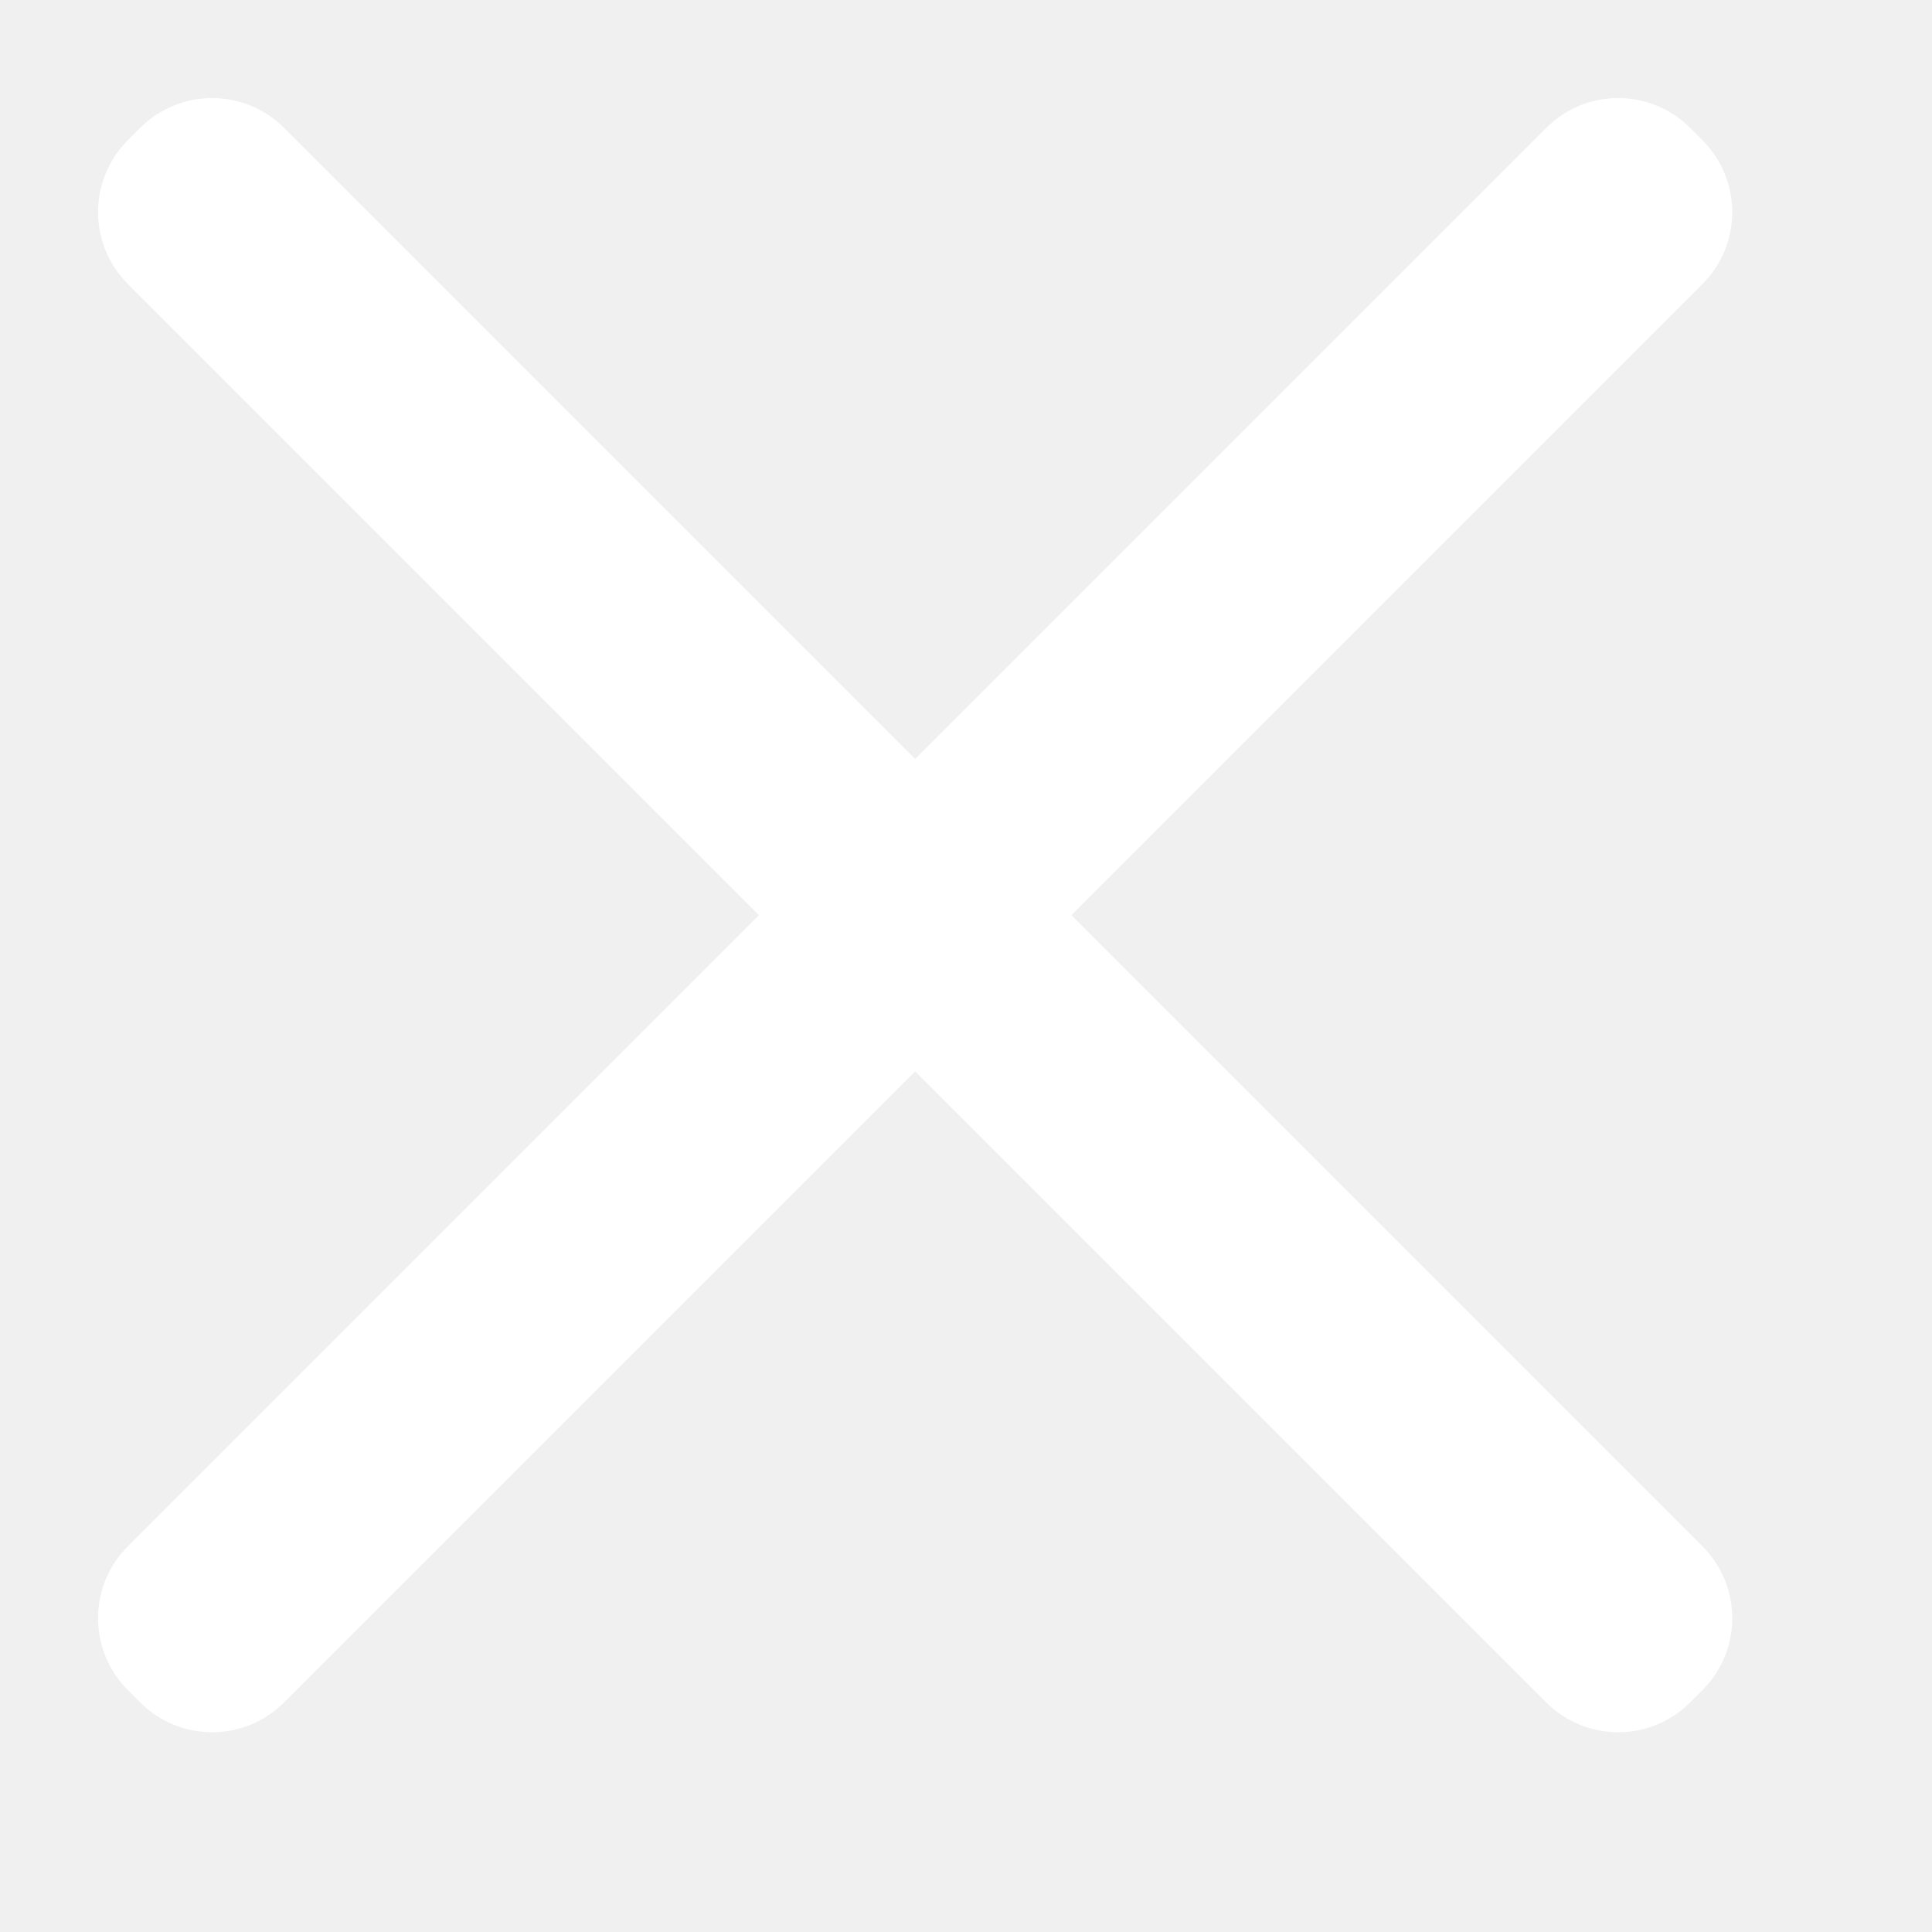
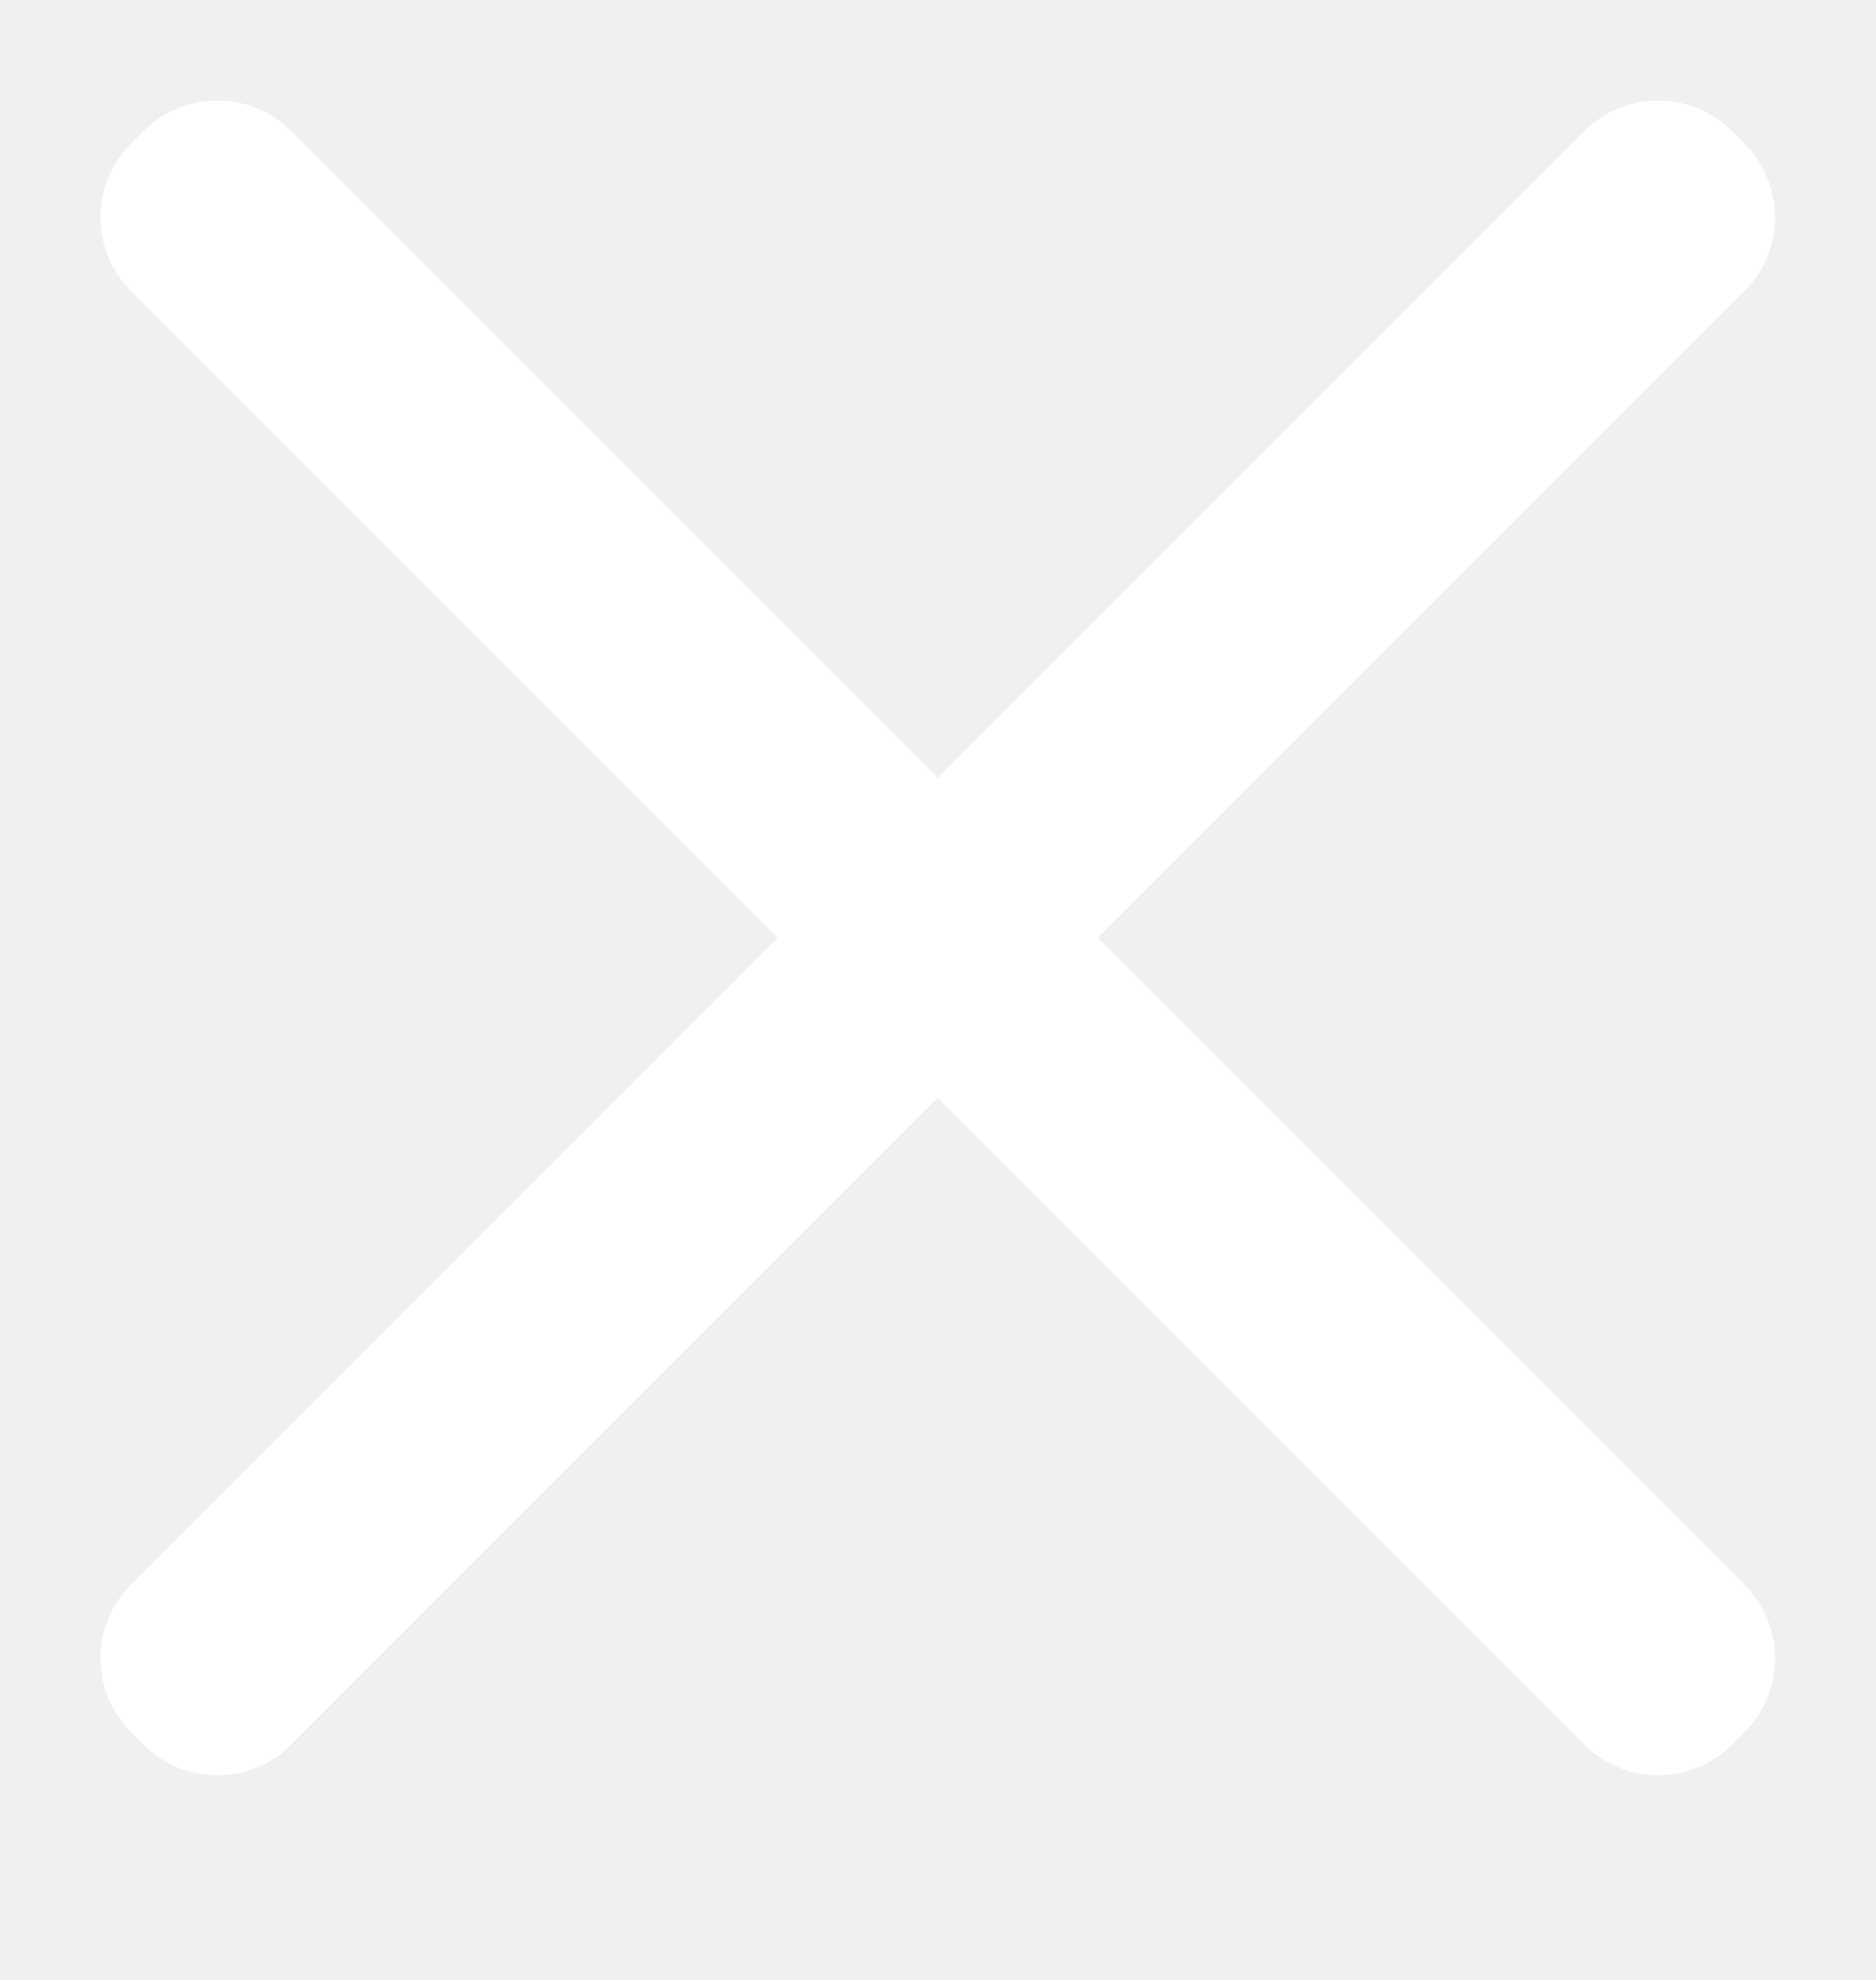
- <svg xmlns="http://www.w3.org/2000/svg" viewBox="0 0 19 19" fill="none">
+ <svg xmlns="http://www.w3.org/2000/svg" viewBox="0 0 18 19" fill="none">
  <path fill-rule="evenodd" clip-rule="evenodd" d="M2.793 1.257C2.403 0.867 1.77 0.867 1.379 1.257L1.257 1.379C0.867 1.77 0.867 2.403 1.257 2.793L7.464 9L1.257 15.207C0.867 15.597 0.867 16.23 1.257 16.621L1.379 16.743C1.77 17.133 2.403 17.133 2.793 16.743L9 10.536L15.207 16.743C15.597 17.133 16.23 17.133 16.621 16.743L16.743 16.621C17.133 16.23 17.133 15.597 16.743 15.207L10.536 9L16.743 2.793C17.133 2.403 17.133 1.77 16.743 1.379L16.621 1.257C16.23 0.867 15.597 0.867 15.207 1.257L9 7.464L2.793 1.257Z" fill="white" />
</svg>
